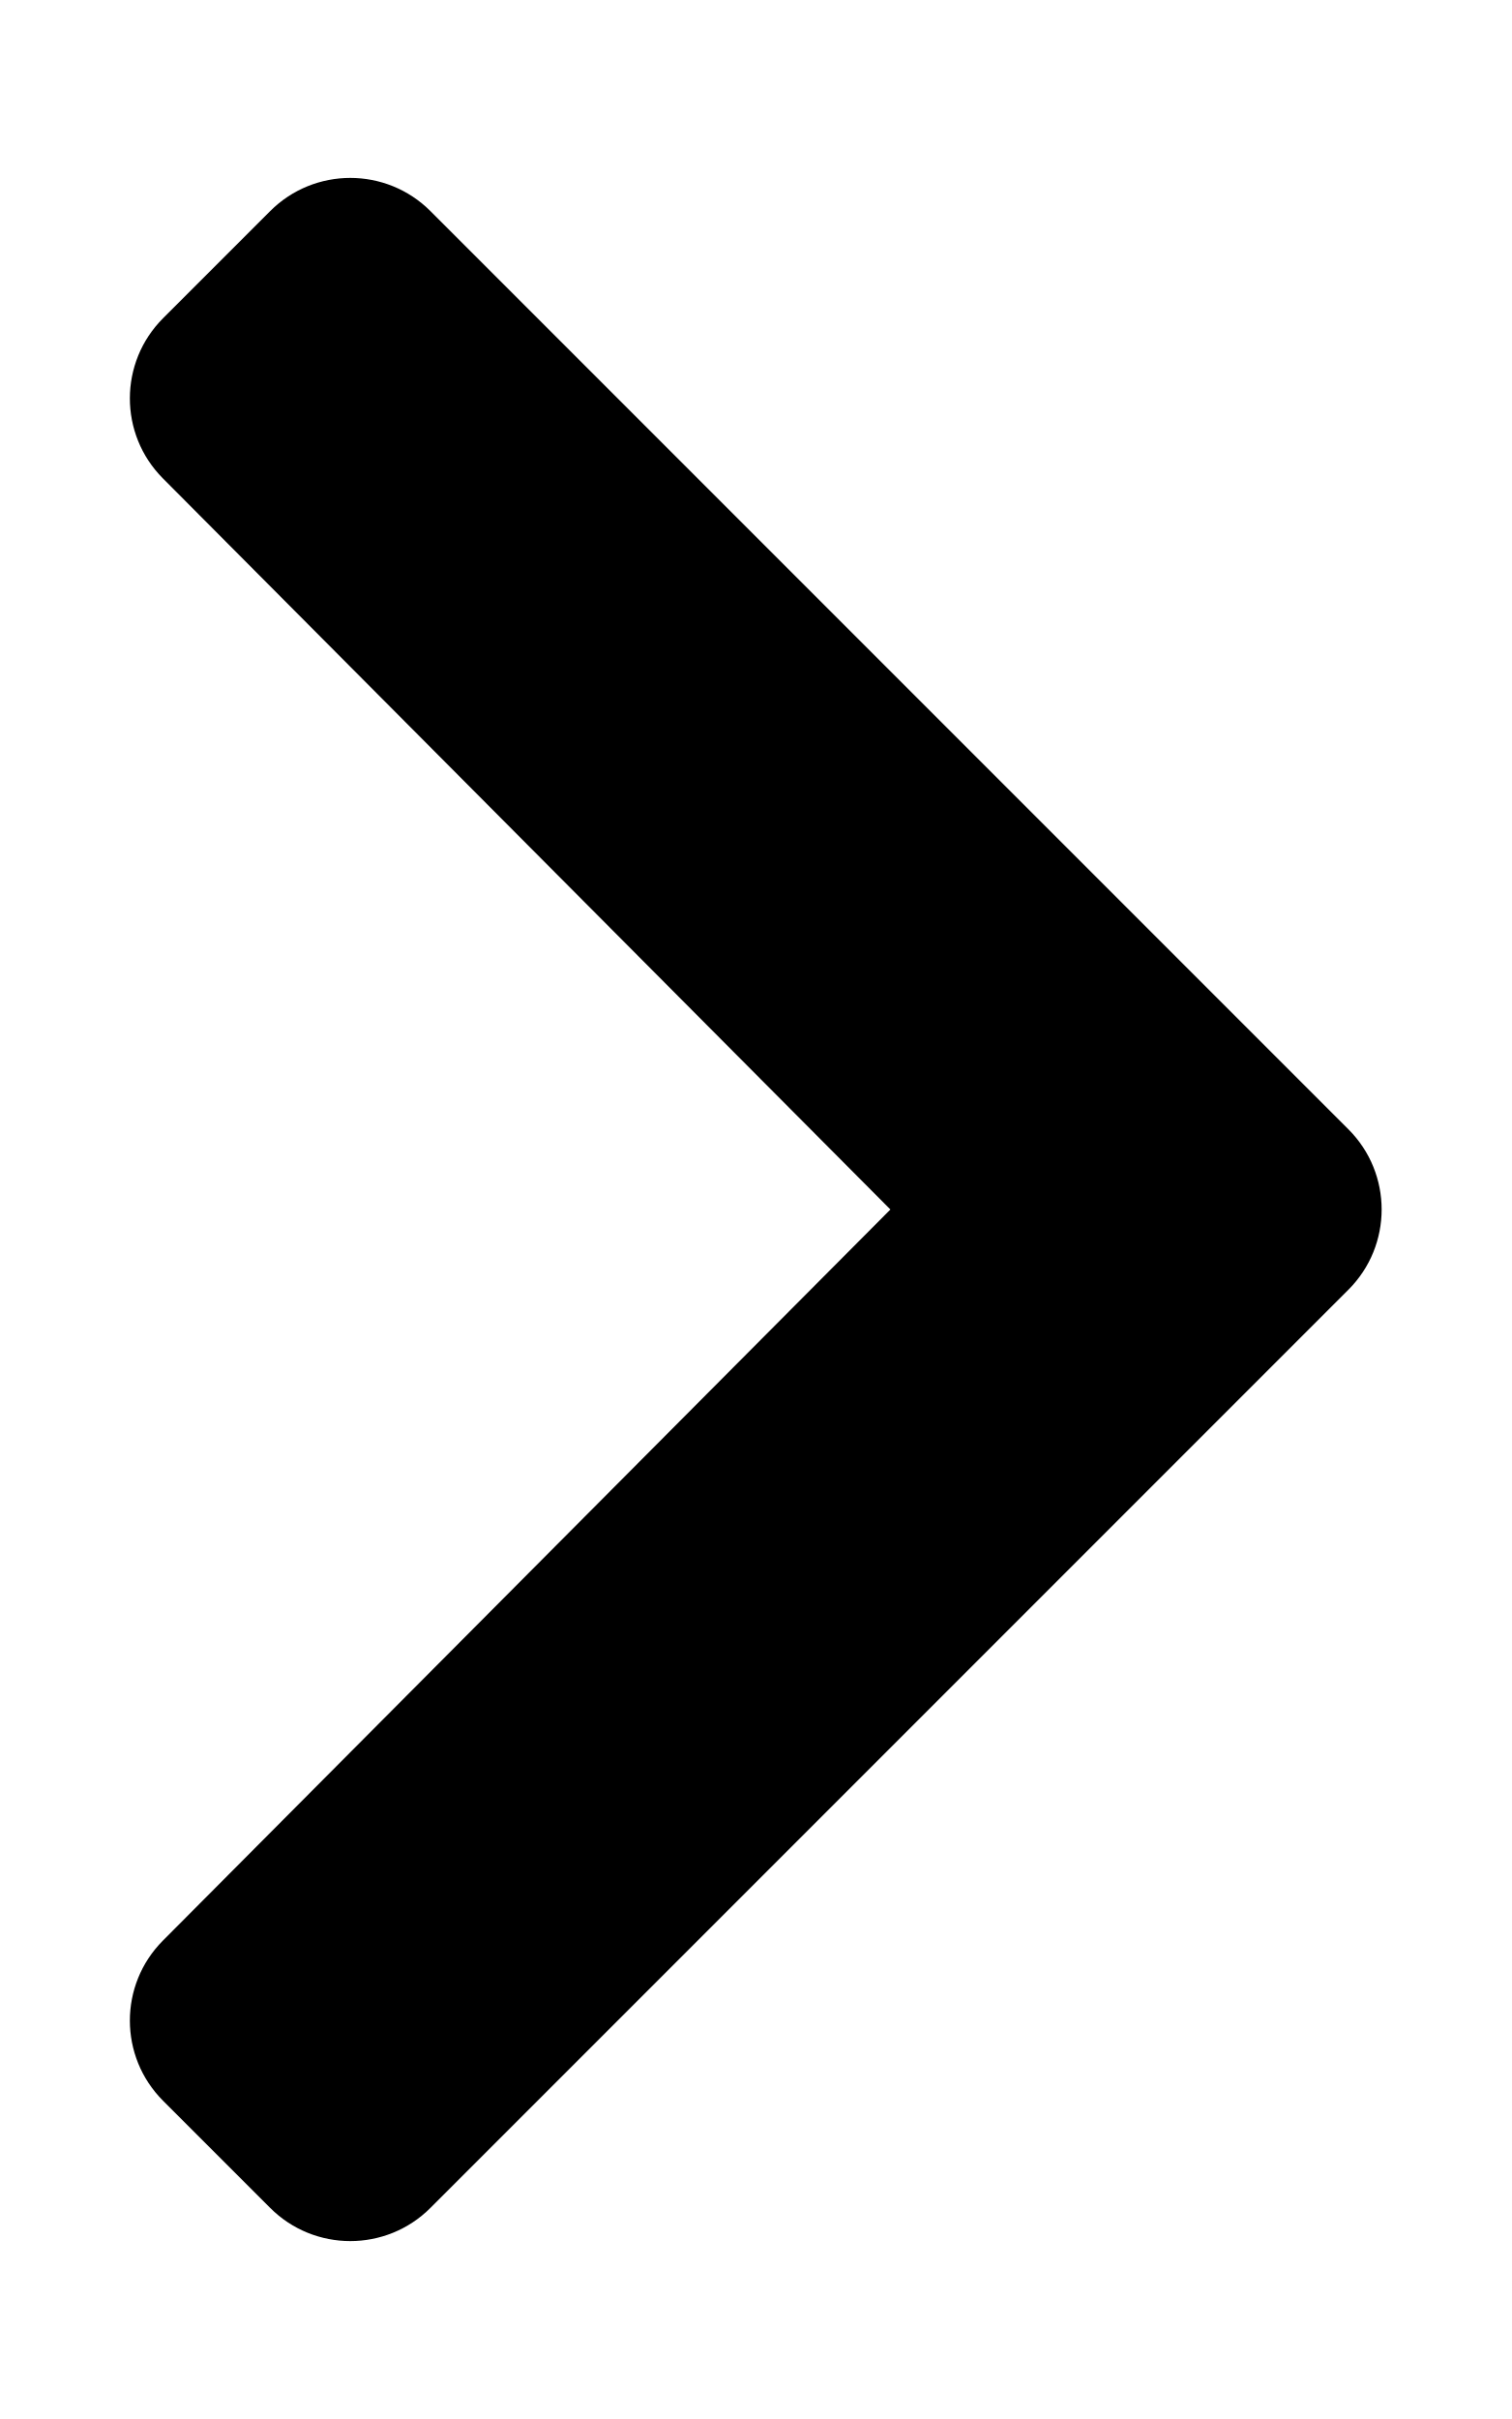
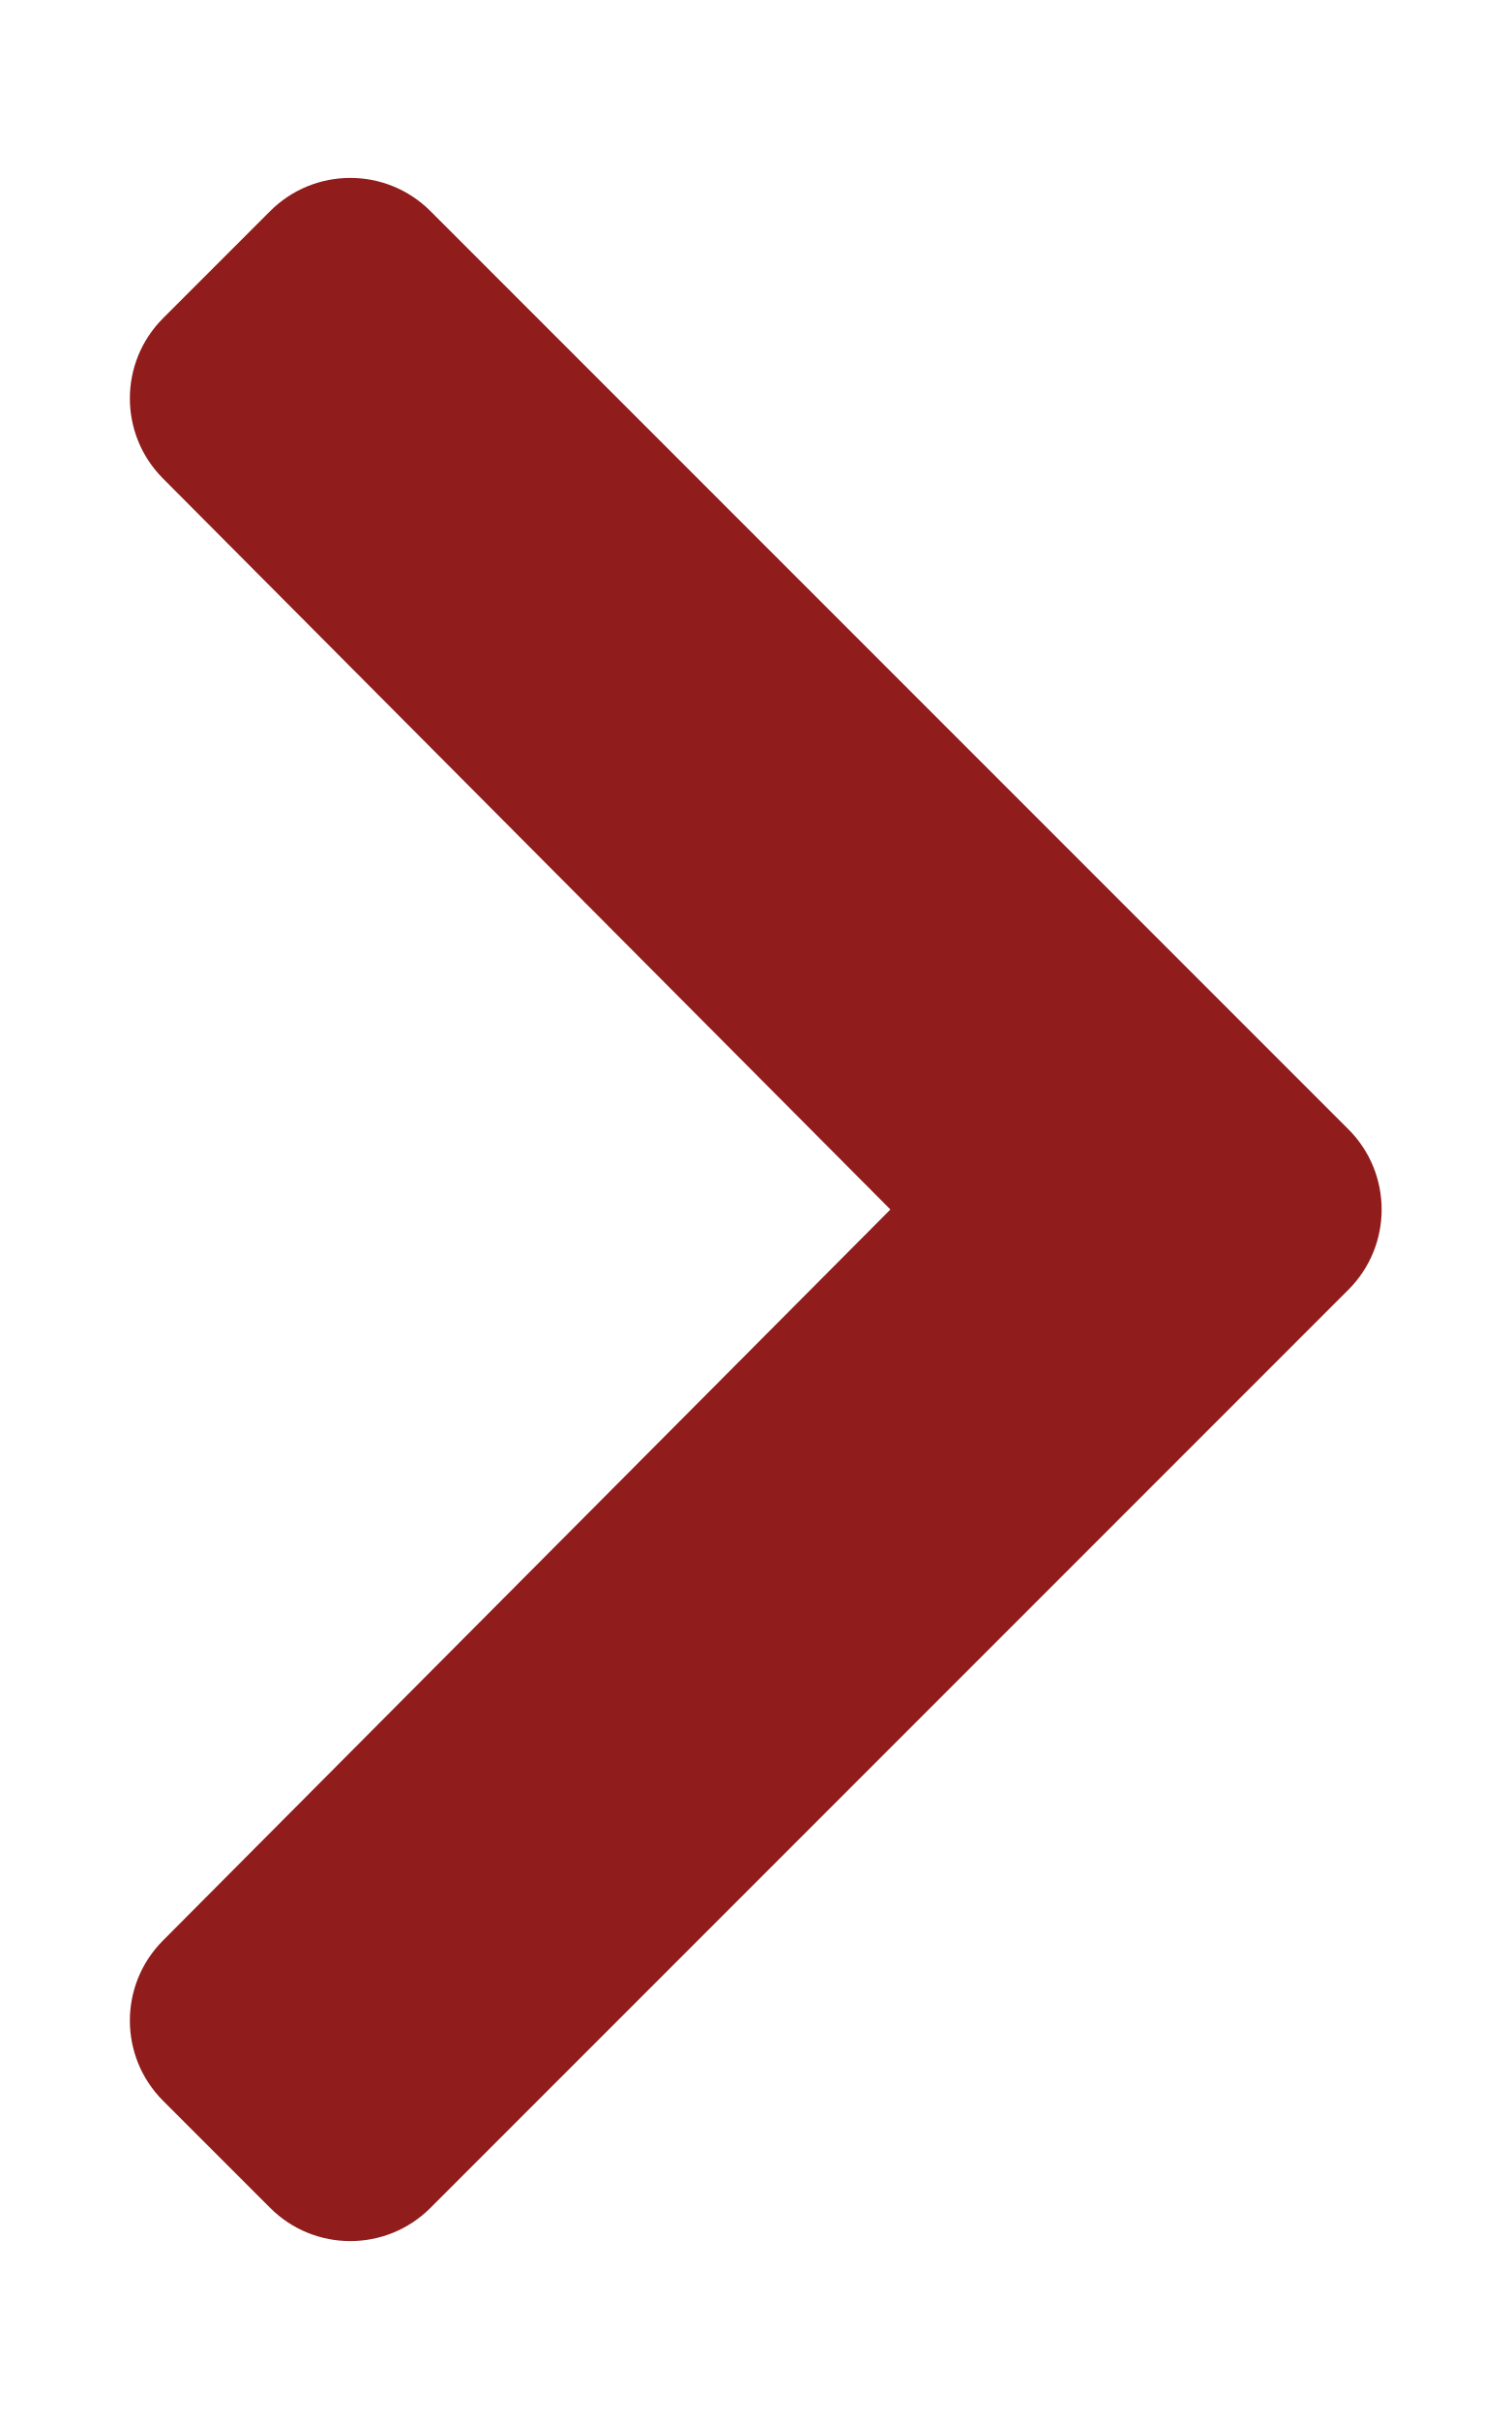
<svg xmlns="http://www.w3.org/2000/svg" aria-hidden="true" focusable="false" data-prefix="fas" data-icon="chevron-right" class="svg-inline--fa fa-chevron-right fa-w-10" role="img" viewBox="0 0 320 512">
-   <path fill="currentColor" d="M285.476 272.971L91.132 467.314c-9.373 9.373-24.569 9.373-33.941 0l-22.667-22.667c-9.357-9.357-9.375-24.522-.04-33.901L188.505 256 34.484 101.255c-9.335-9.379-9.317-24.544.04-33.901l22.667-22.667c9.373-9.373 24.569-9.373 33.941 0L285.475 239.03c9.373 9.372 9.373 24.568.001 33.941z" />
+   <path fill="#901C1C" d="M285.476 272.971L91.132 467.314c-9.373 9.373-24.569 9.373-33.941 0l-22.667-22.667c-9.357-9.357-9.375-24.522-.04-33.901L188.505 256 34.484 101.255c-9.335-9.379-9.317-24.544.04-33.901l22.667-22.667c9.373-9.373 24.569-9.373 33.941 0L285.475 239.03c9.373 9.372 9.373 24.568.001 33.941z" />
</svg>
